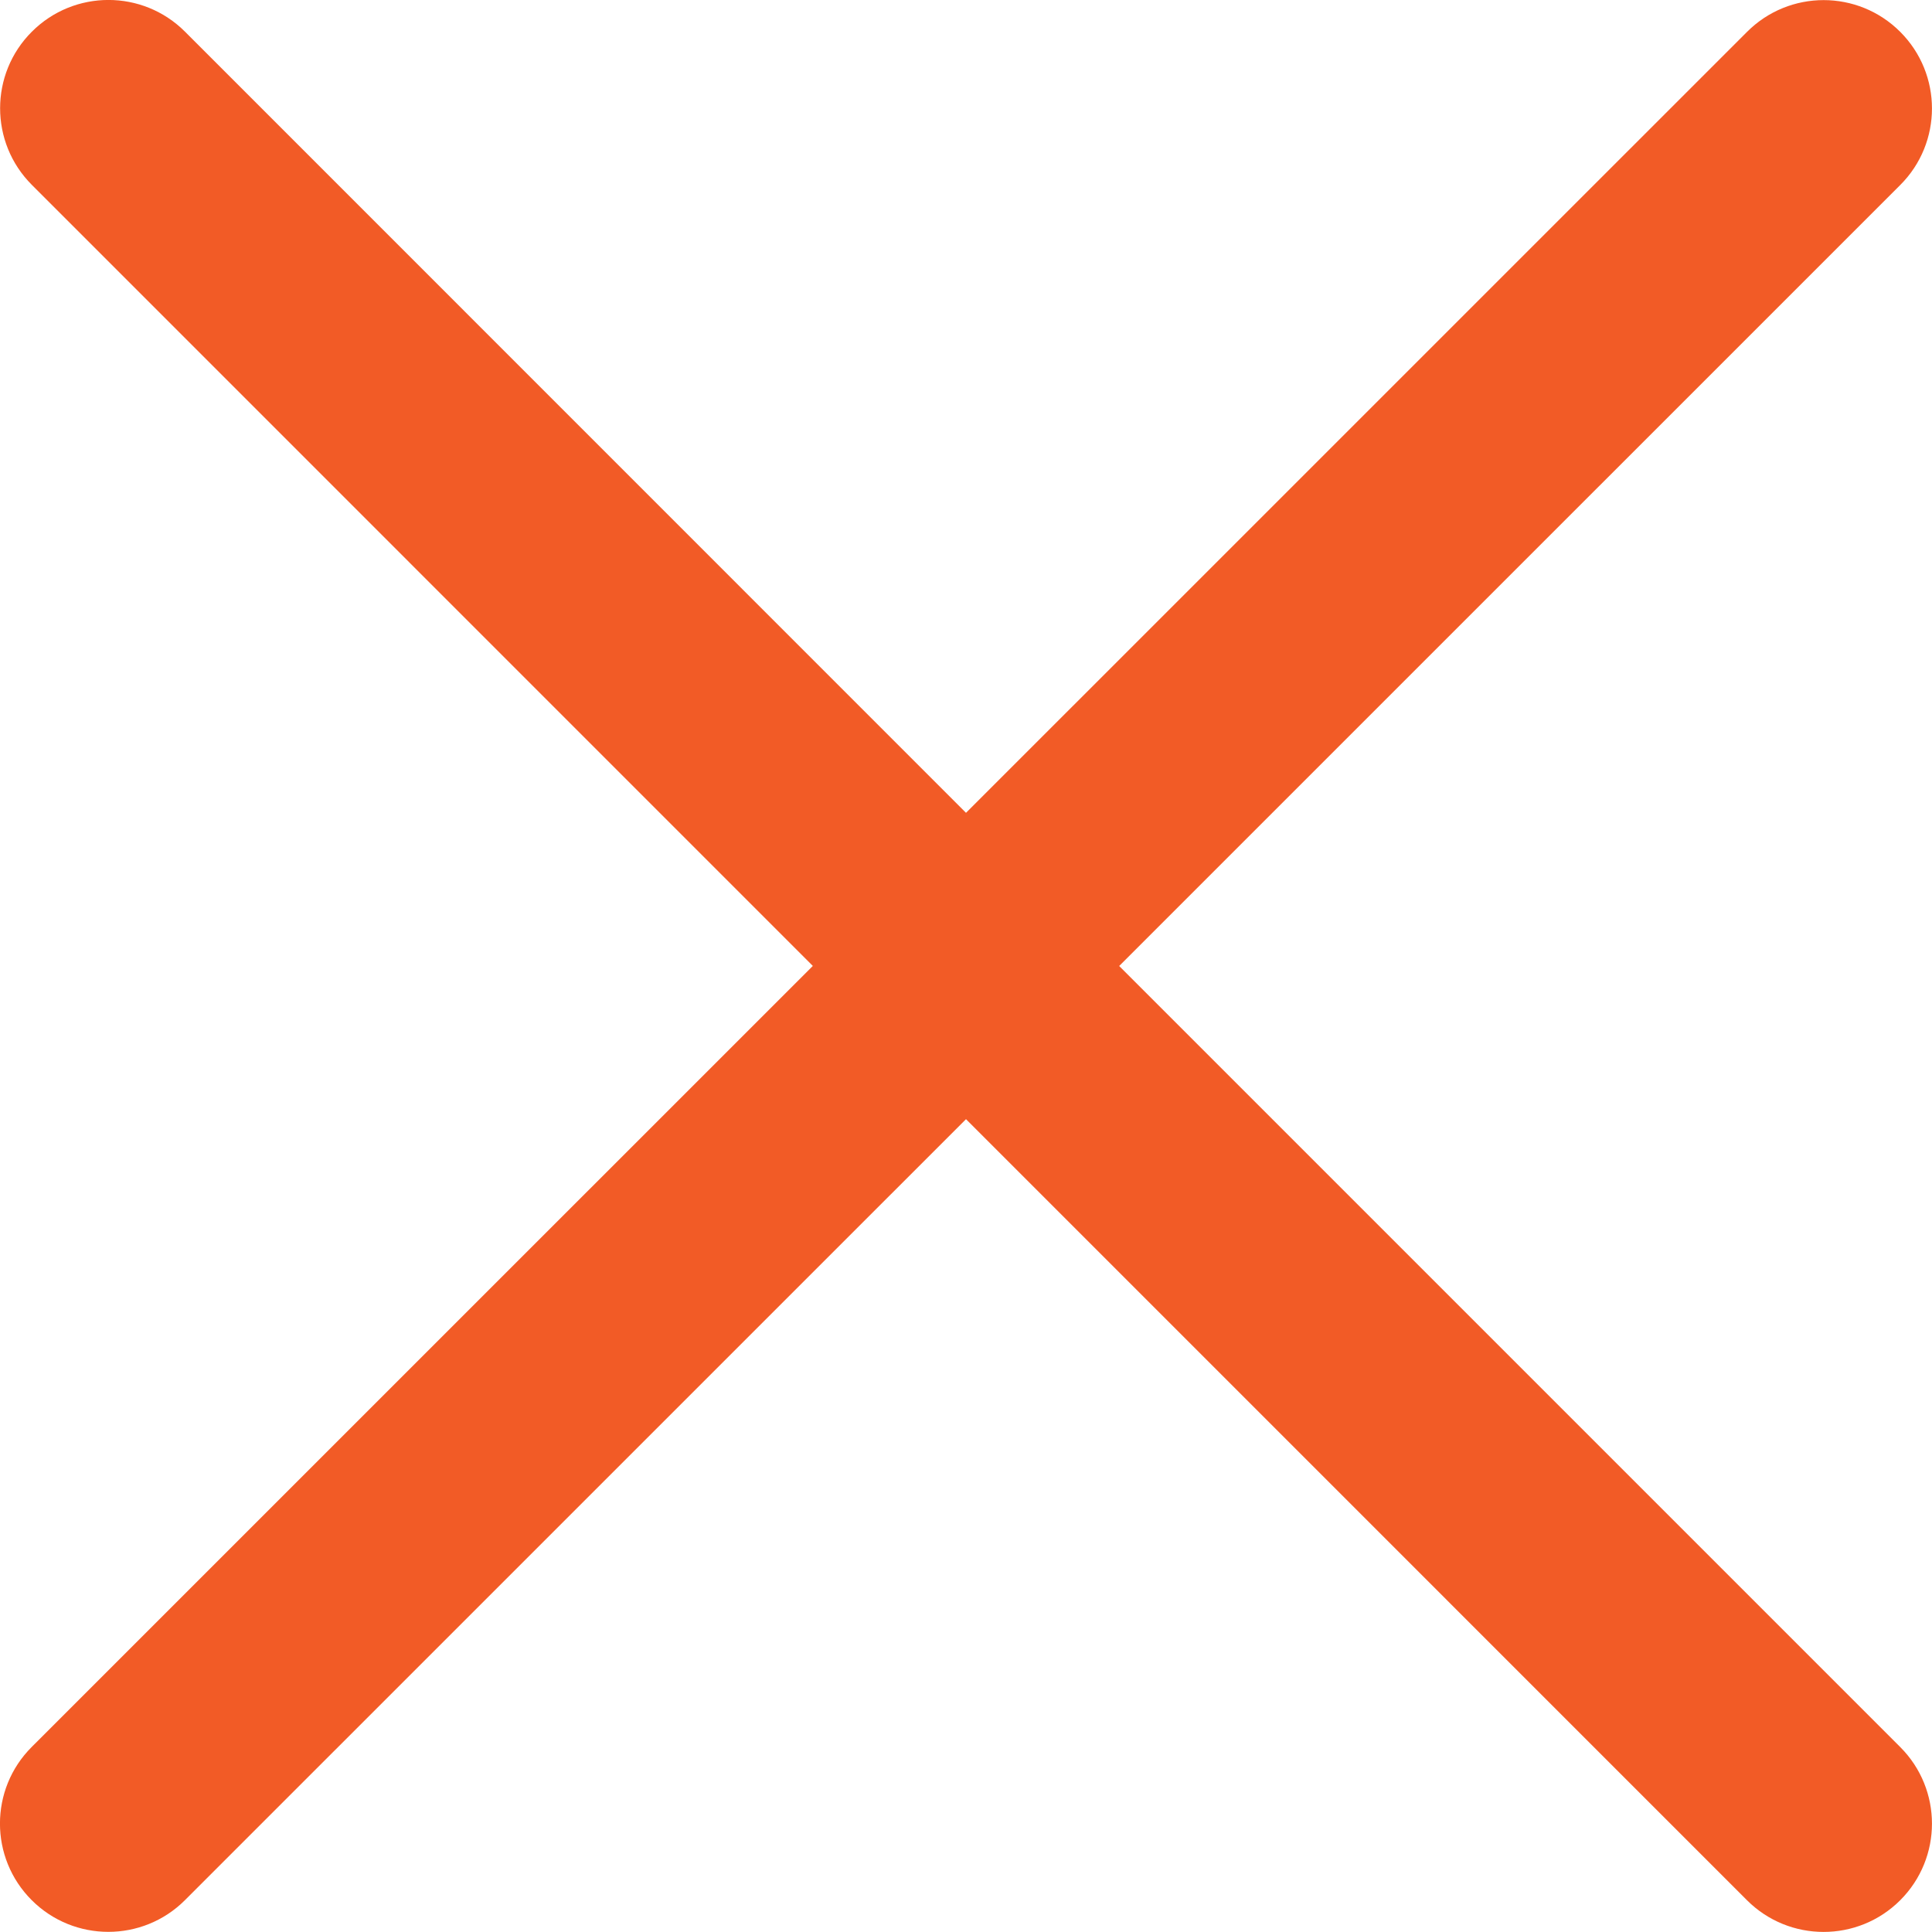
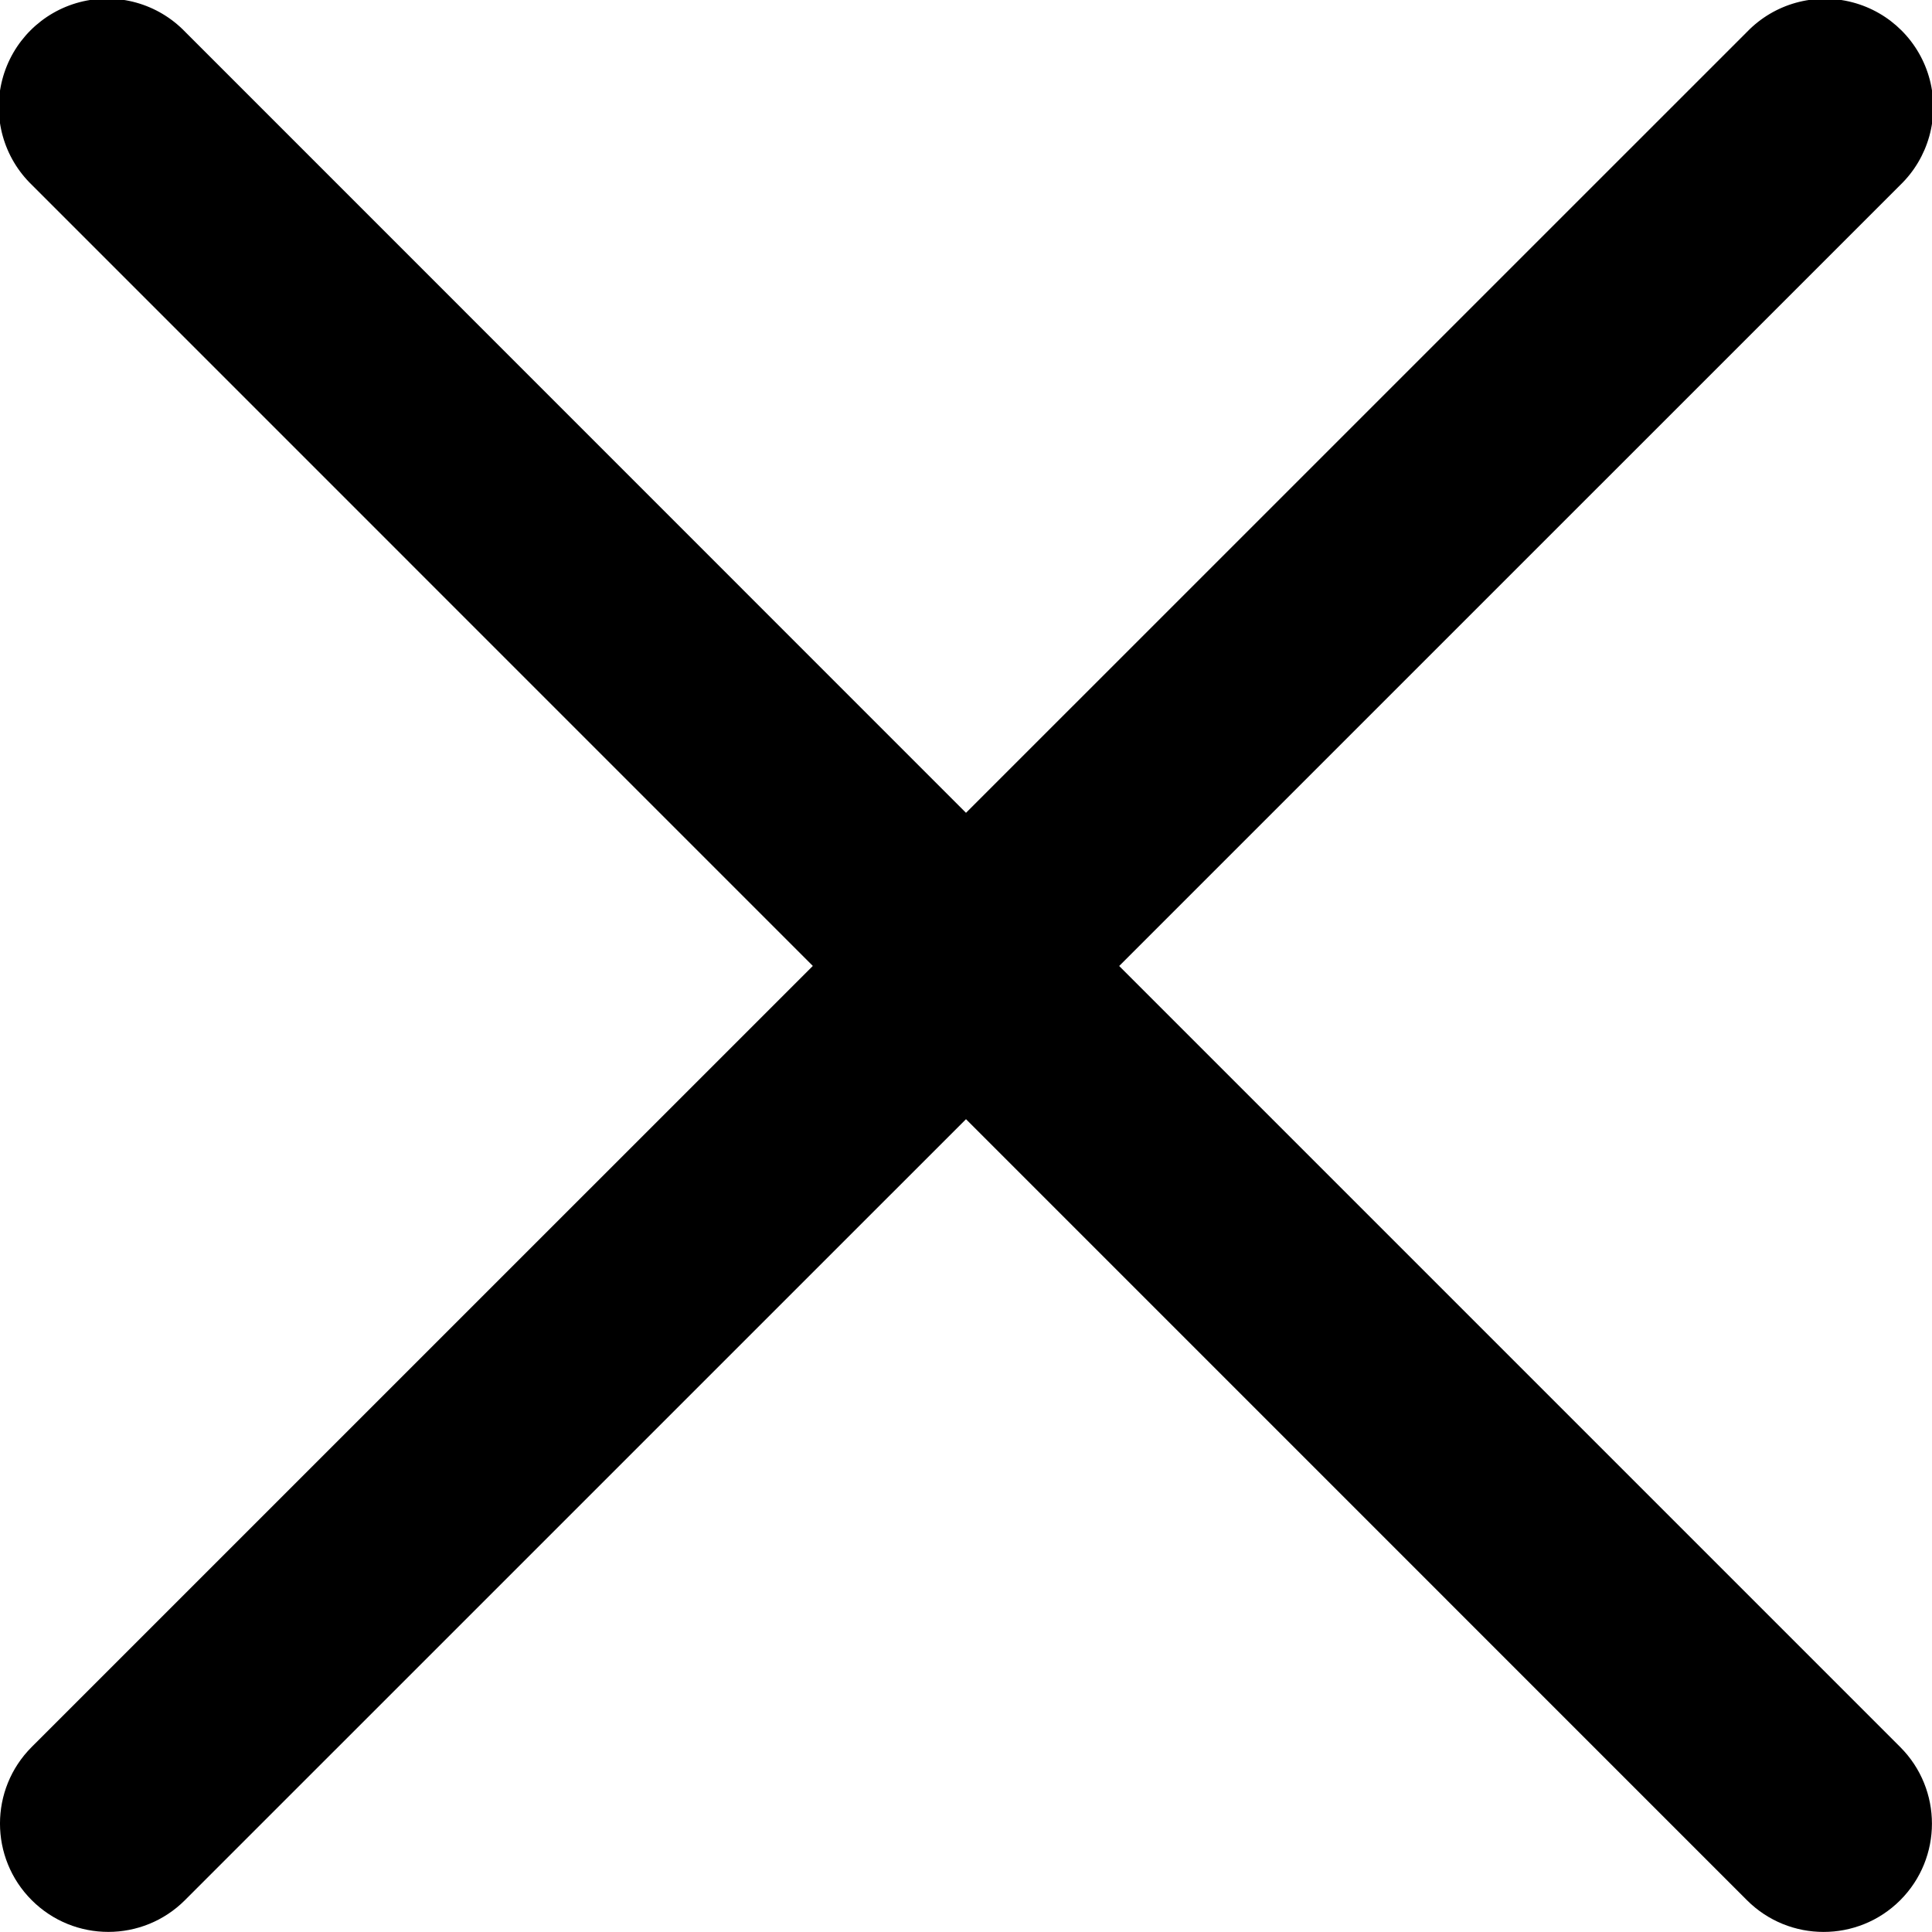
- <svg xmlns="http://www.w3.org/2000/svg" version="1.0" id="Layer_1" x="0px" y="0px" width="26.752px" height="26.752px" viewBox="0 0 26.752 26.752" enable-background="new 0 0 26.752 26.752" xml:space="preserve">
-   <path fill="#f25b26" d="M15.497,13.376L26.312,2.562c0.586-0.585,0.586-1.535,0-2.121s-1.535-0.586-2.121,0L13.376,11.255L2.562,0.439 c-0.586-0.586-1.535-0.586-2.121,0c-0.586,0.585-0.586,1.535,0,2.121l10.814,10.815L0.439,24.19c-0.586,0.586-0.586,1.535,0,2.121 c0.293,0.293,0.677,0.439,1.061,0.439s0.768-0.146,1.061-0.439l10.815-10.814L24.19,26.312c0.293,0.293,0.677,0.439,1.061,0.439 s0.768-0.146,1.061-0.439c0.586-0.586,0.586-1.535,0-2.121L15.497,13.376z" />
+ <svg xmlns="http://www.w3.org/2000/svg" version="1" width="26.752" height="26.752">
+   <path d="M15.497 13.376L26.312 2.562A1.5 1.5 0 1 0 24.191.441L13.376 11.255 2.562.439A1.5 1.5 0 1 0 .441 2.56l10.814 10.815L.439 24.19a1.5 1.5 0 1 0 2.122 2.121l10.815-10.814L24.19 26.312c.293.293.677.439 1.061.439s.768-.146 1.061-.439a1.5 1.5 0 0 0 0-2.121L15.497 13.376z" />
</svg>
